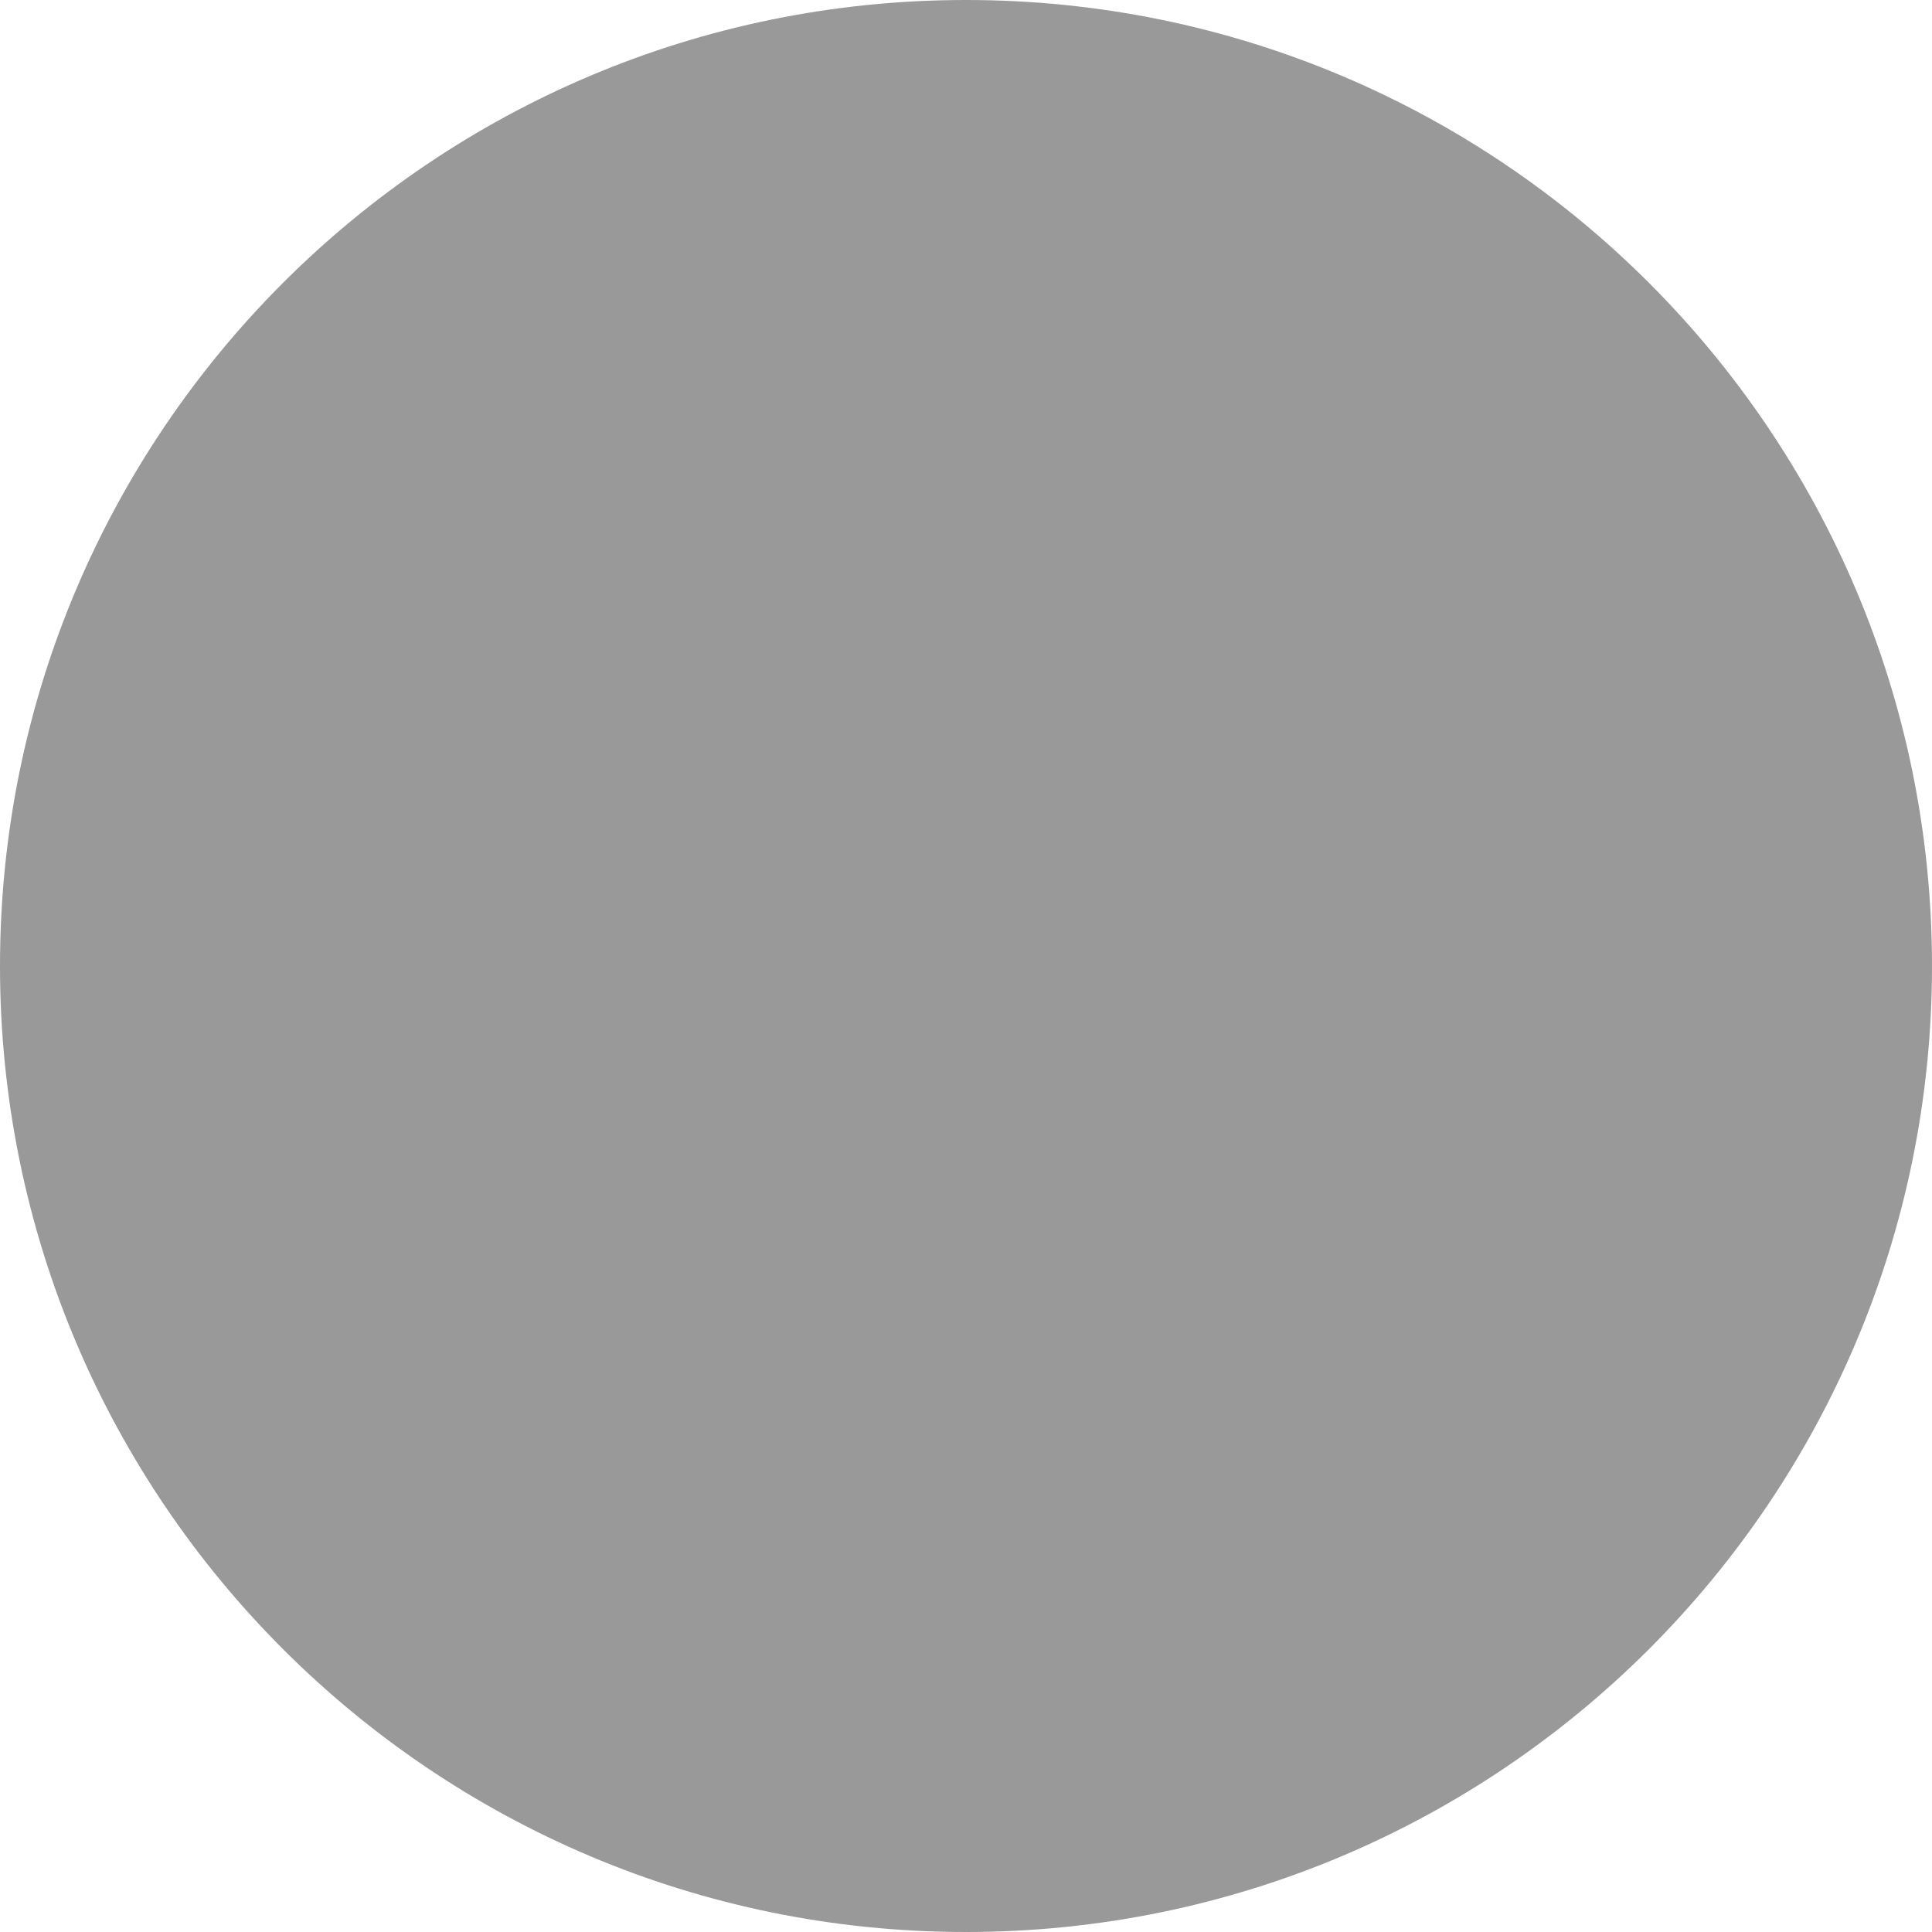
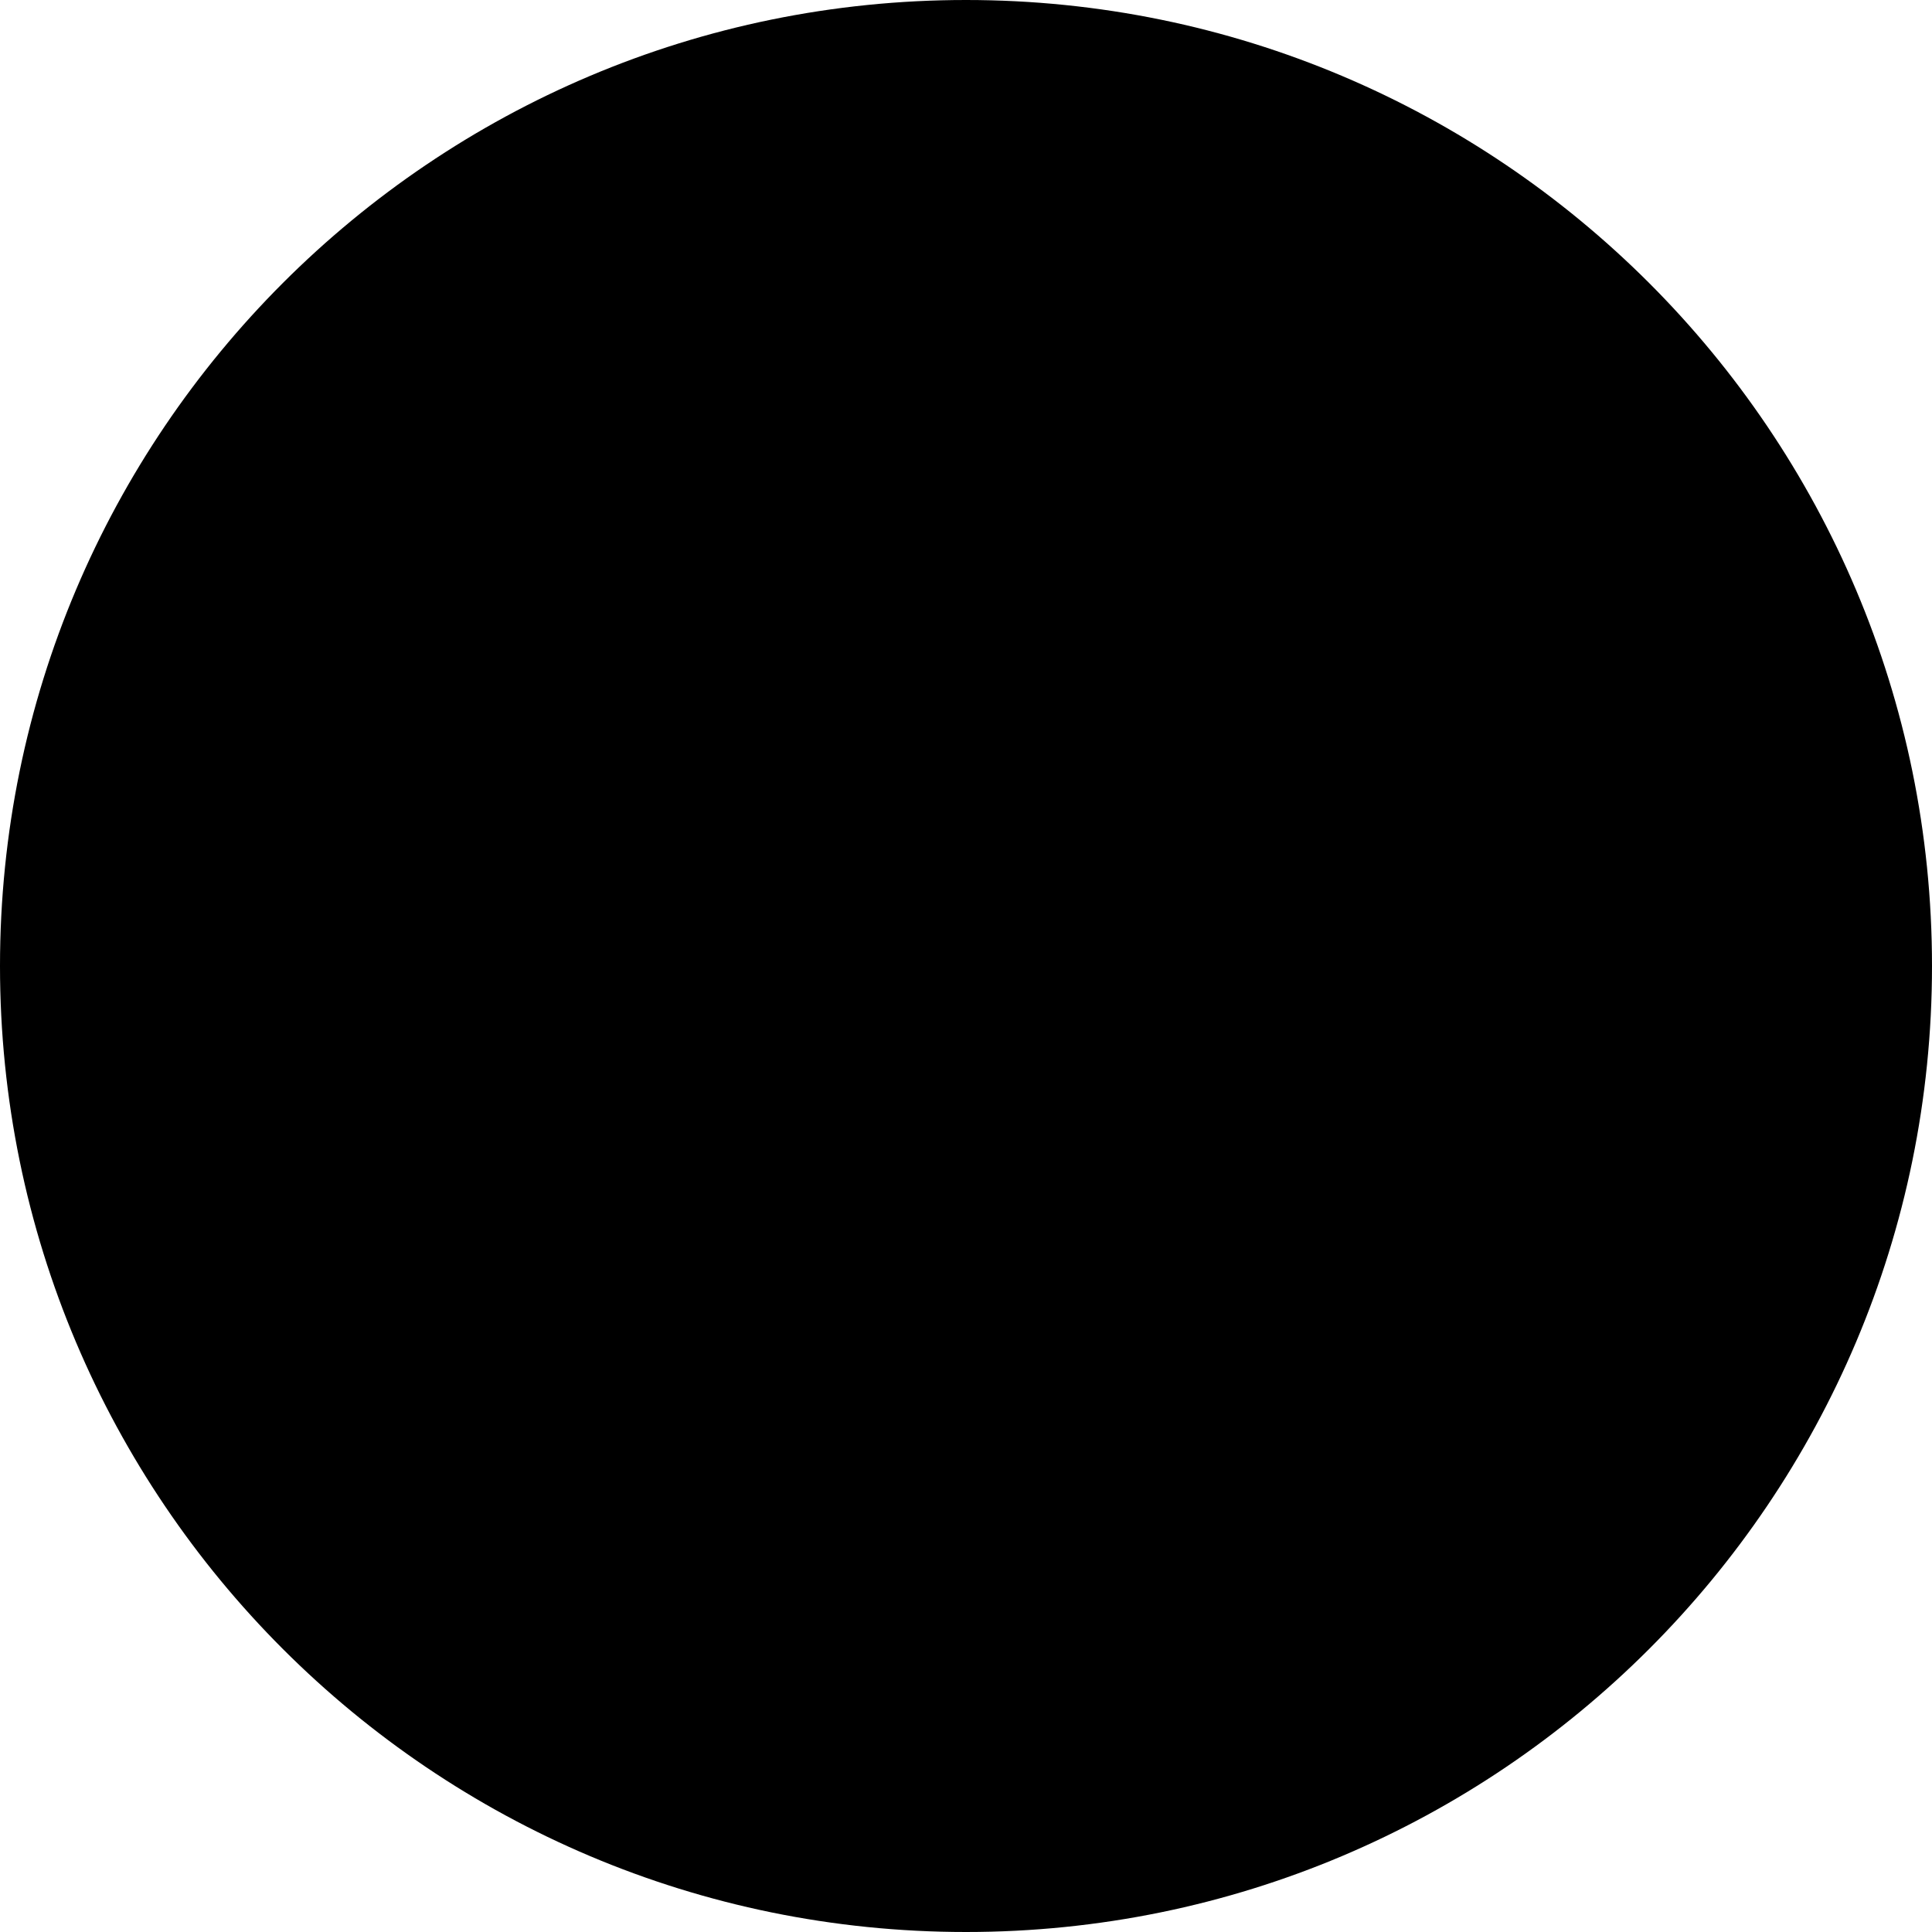
<svg xmlns="http://www.w3.org/2000/svg" id="Layer_1" data-name="Layer 1" viewBox="0 0 15 15">
  <defs>
    <style>.cls-1{fill:#999;}</style>
  </defs>
-   <circle class="cls-1" cx="7.5" cy="7.5" r="7.5" />
+   <circle className="cls-1" cx="7.5" cy="7.5" r="7.5" />
</svg>
